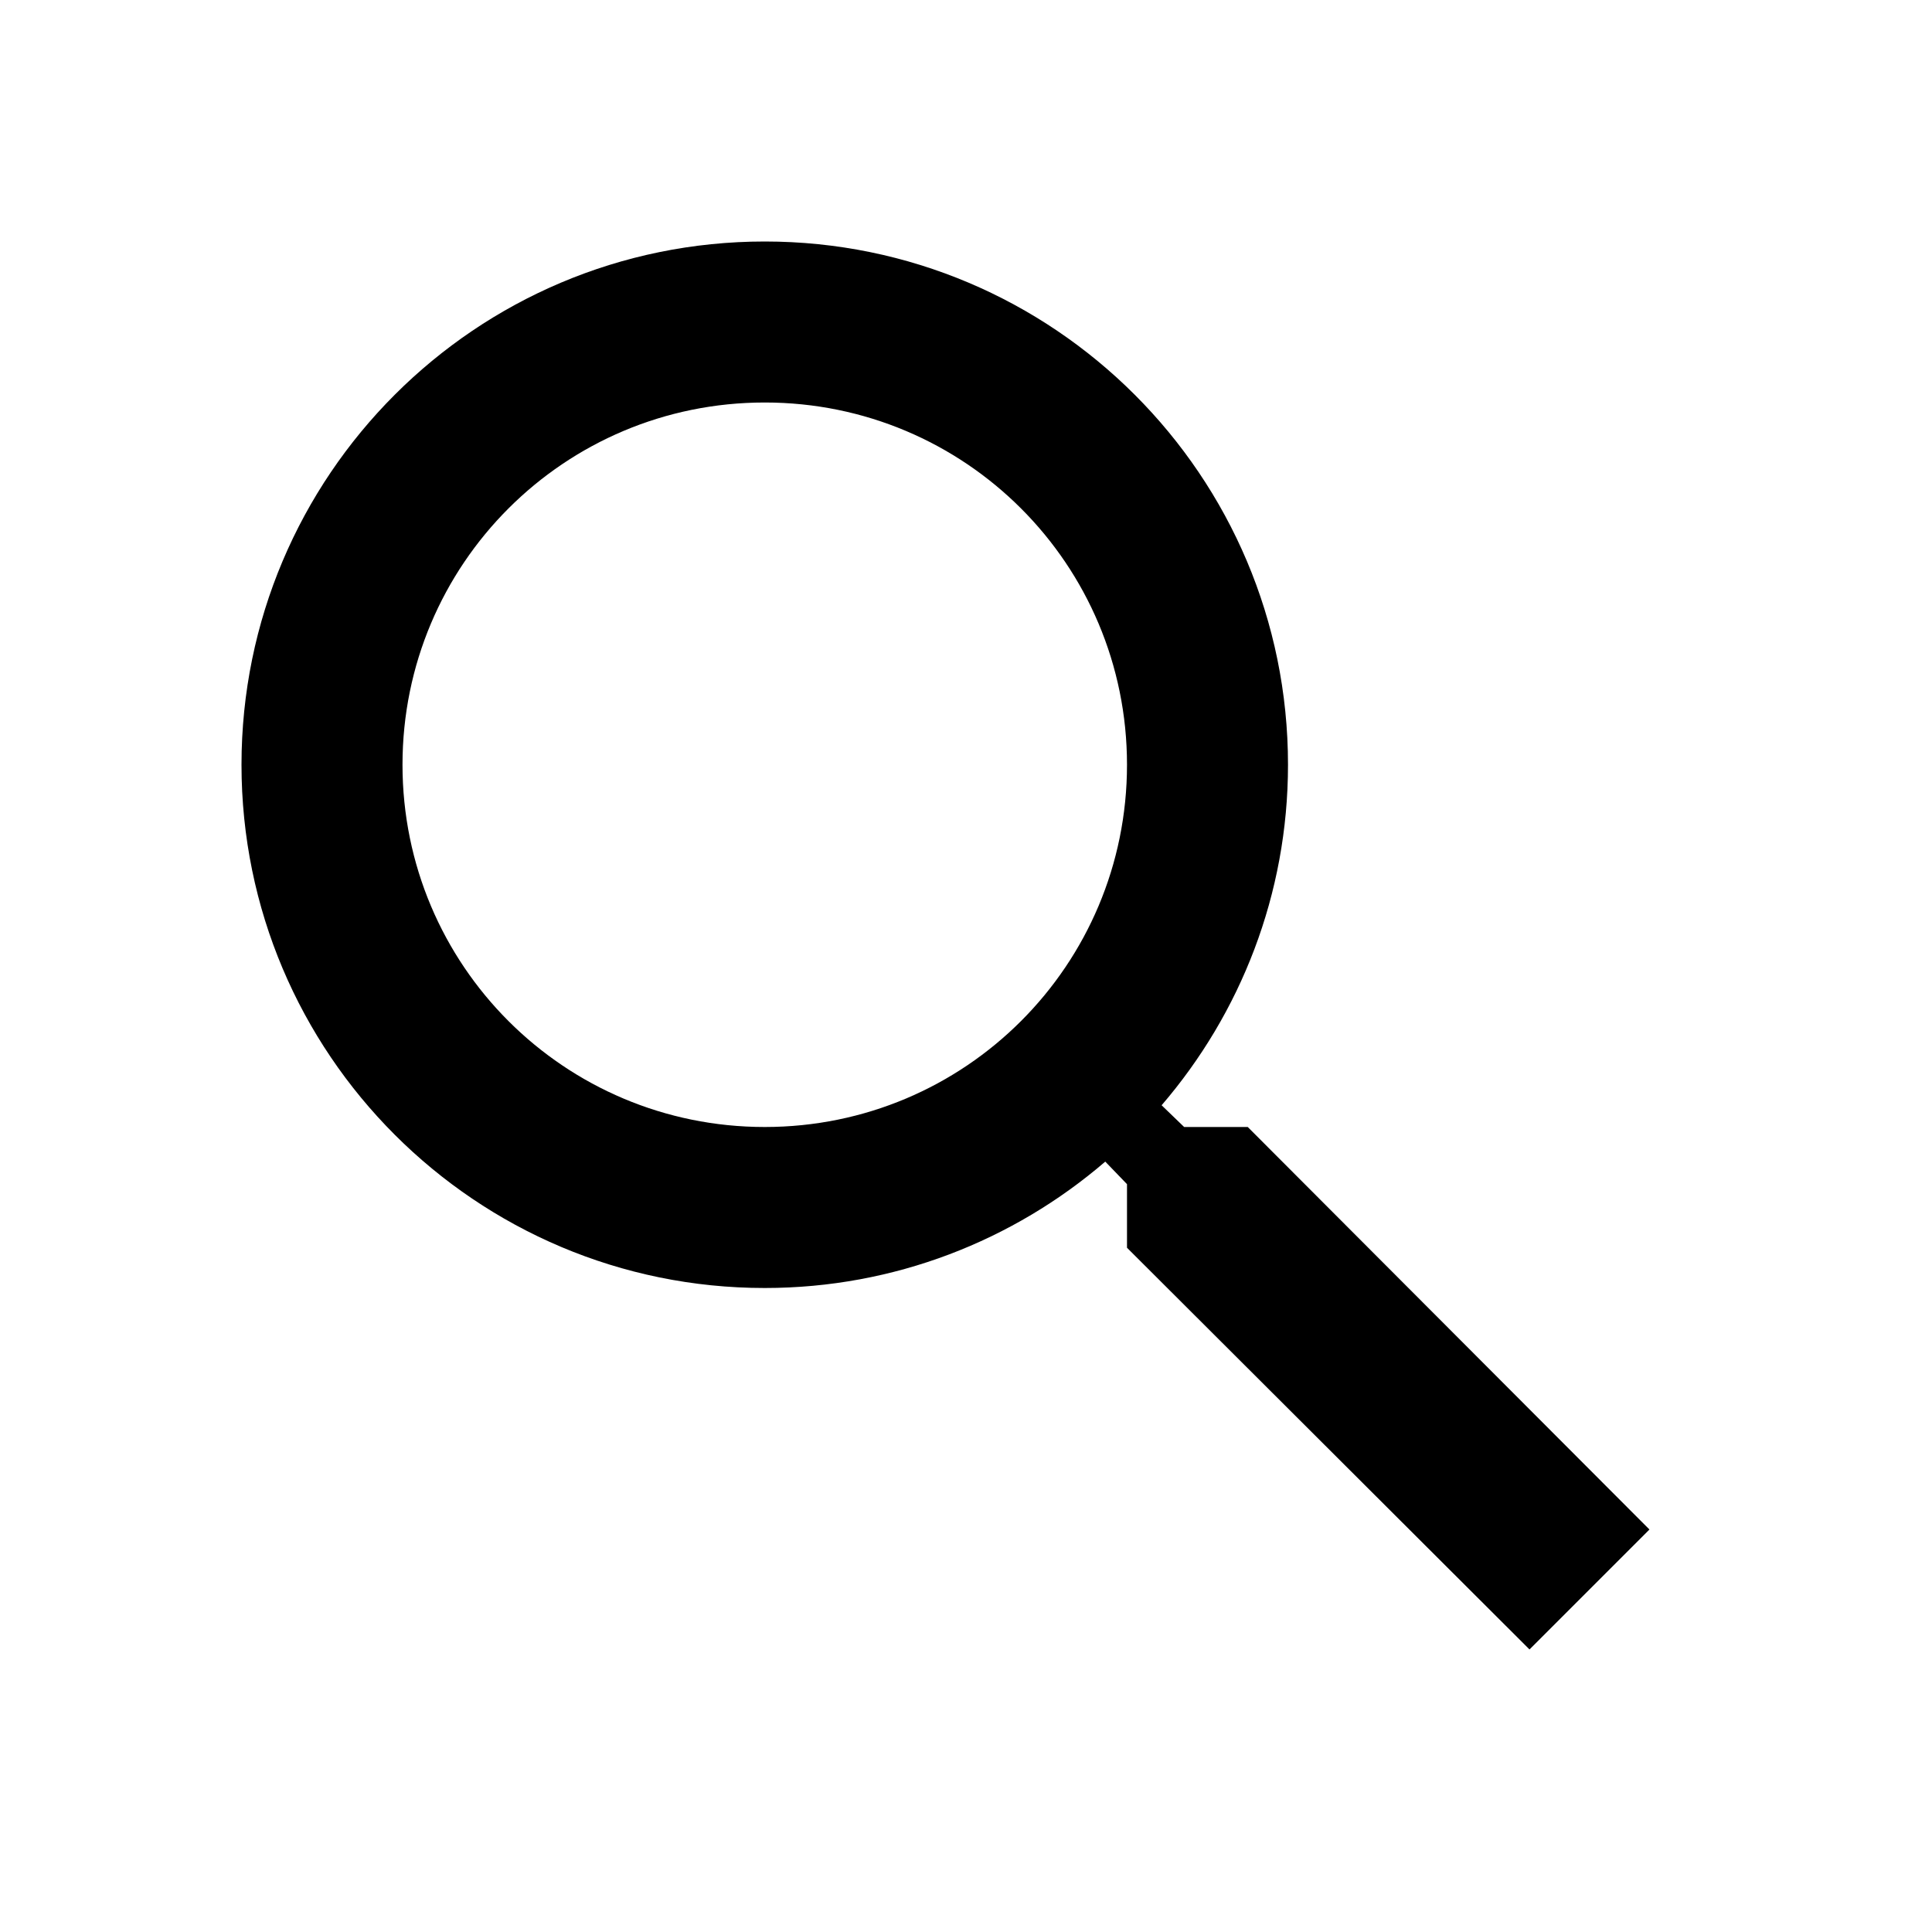
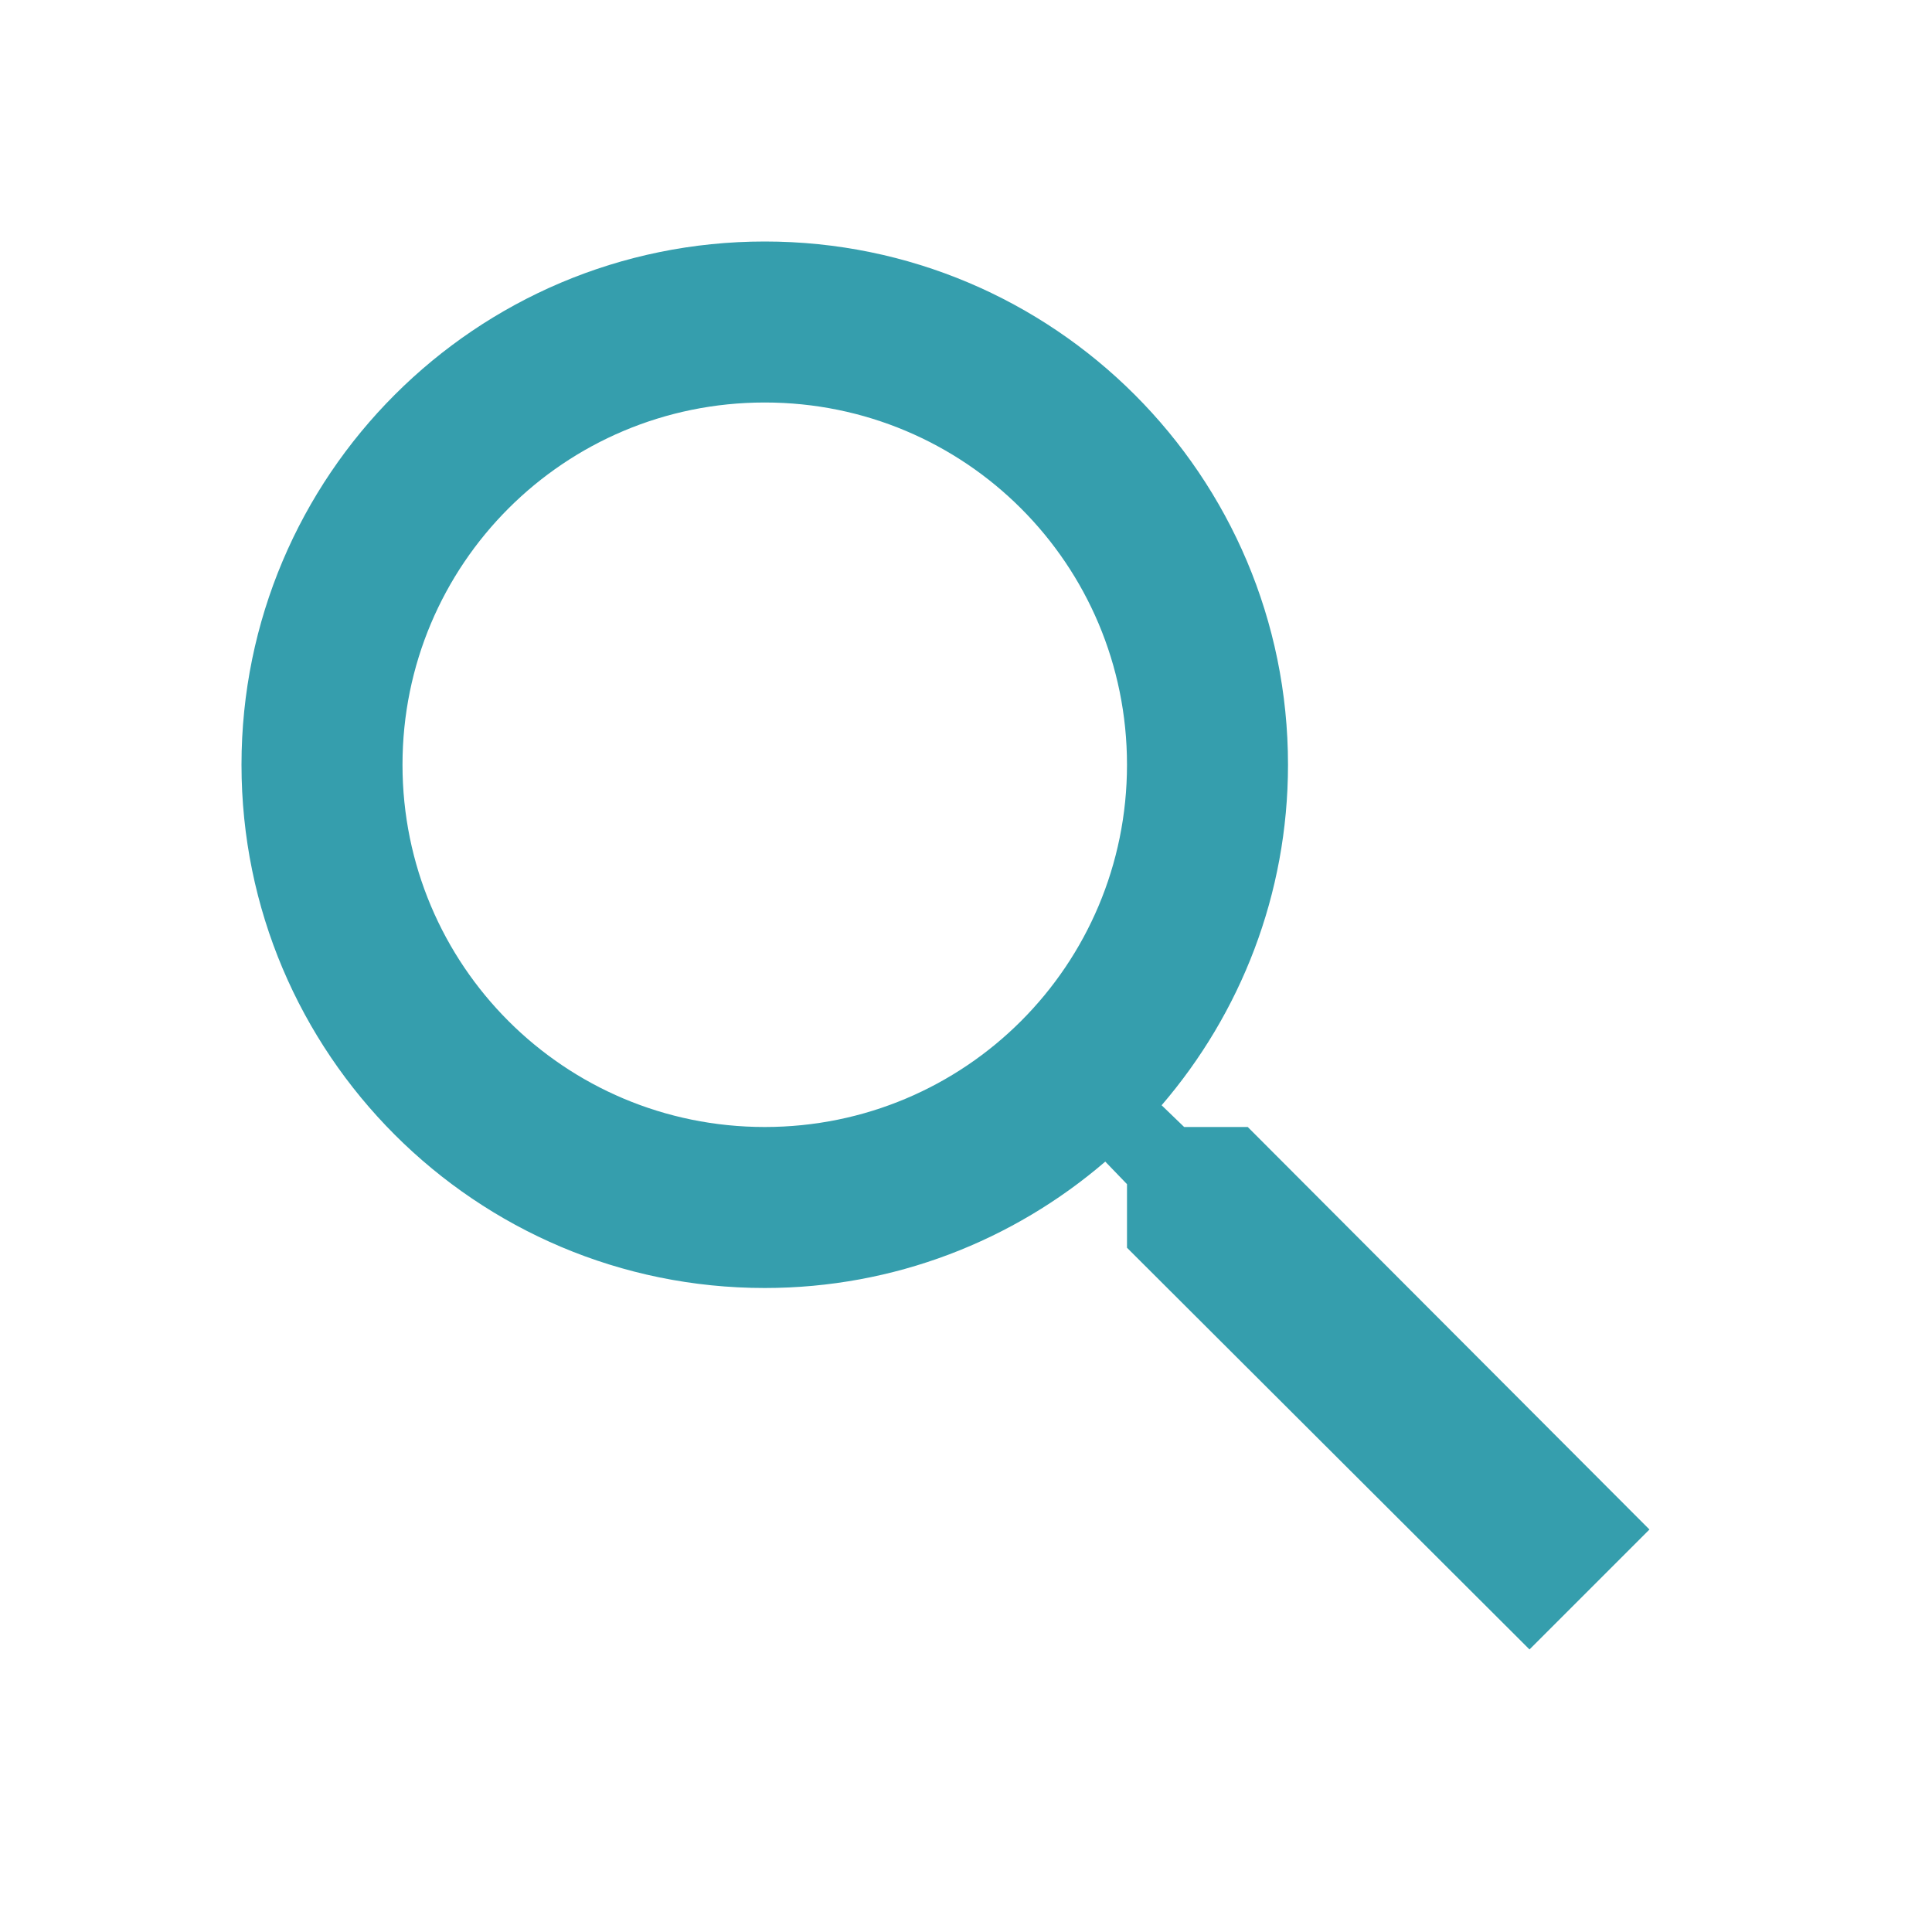
- <svg xmlns="http://www.w3.org/2000/svg" fill="#000000" height="24" viewBox="0 0 24 24" width="24">
+ <svg xmlns="http://www.w3.org/2000/svg" fill="#359ead" height="24" viewBox="0 0 24 24" width="24">
  <path d="M15.5 14h-.79l-.28-.27C15.41 12.59 16 11.11 16 9.5 16 5.91 13.09 3 9.5 3S3 5.91 3 9.5 5.91 16 9.5 16c1.61 0 3.09-.59 4.23-1.57l.27.28v.79l5 4.99L20.49 19l-4.99-5zm-6 0C7.01 14 5 11.99 5 9.5S7.01 5 9.5 5 14 7.01 14 9.5 11.99 14 9.5 14z" />
  <path d="M0 0h24v24H0z" fill="none" />
</svg>
